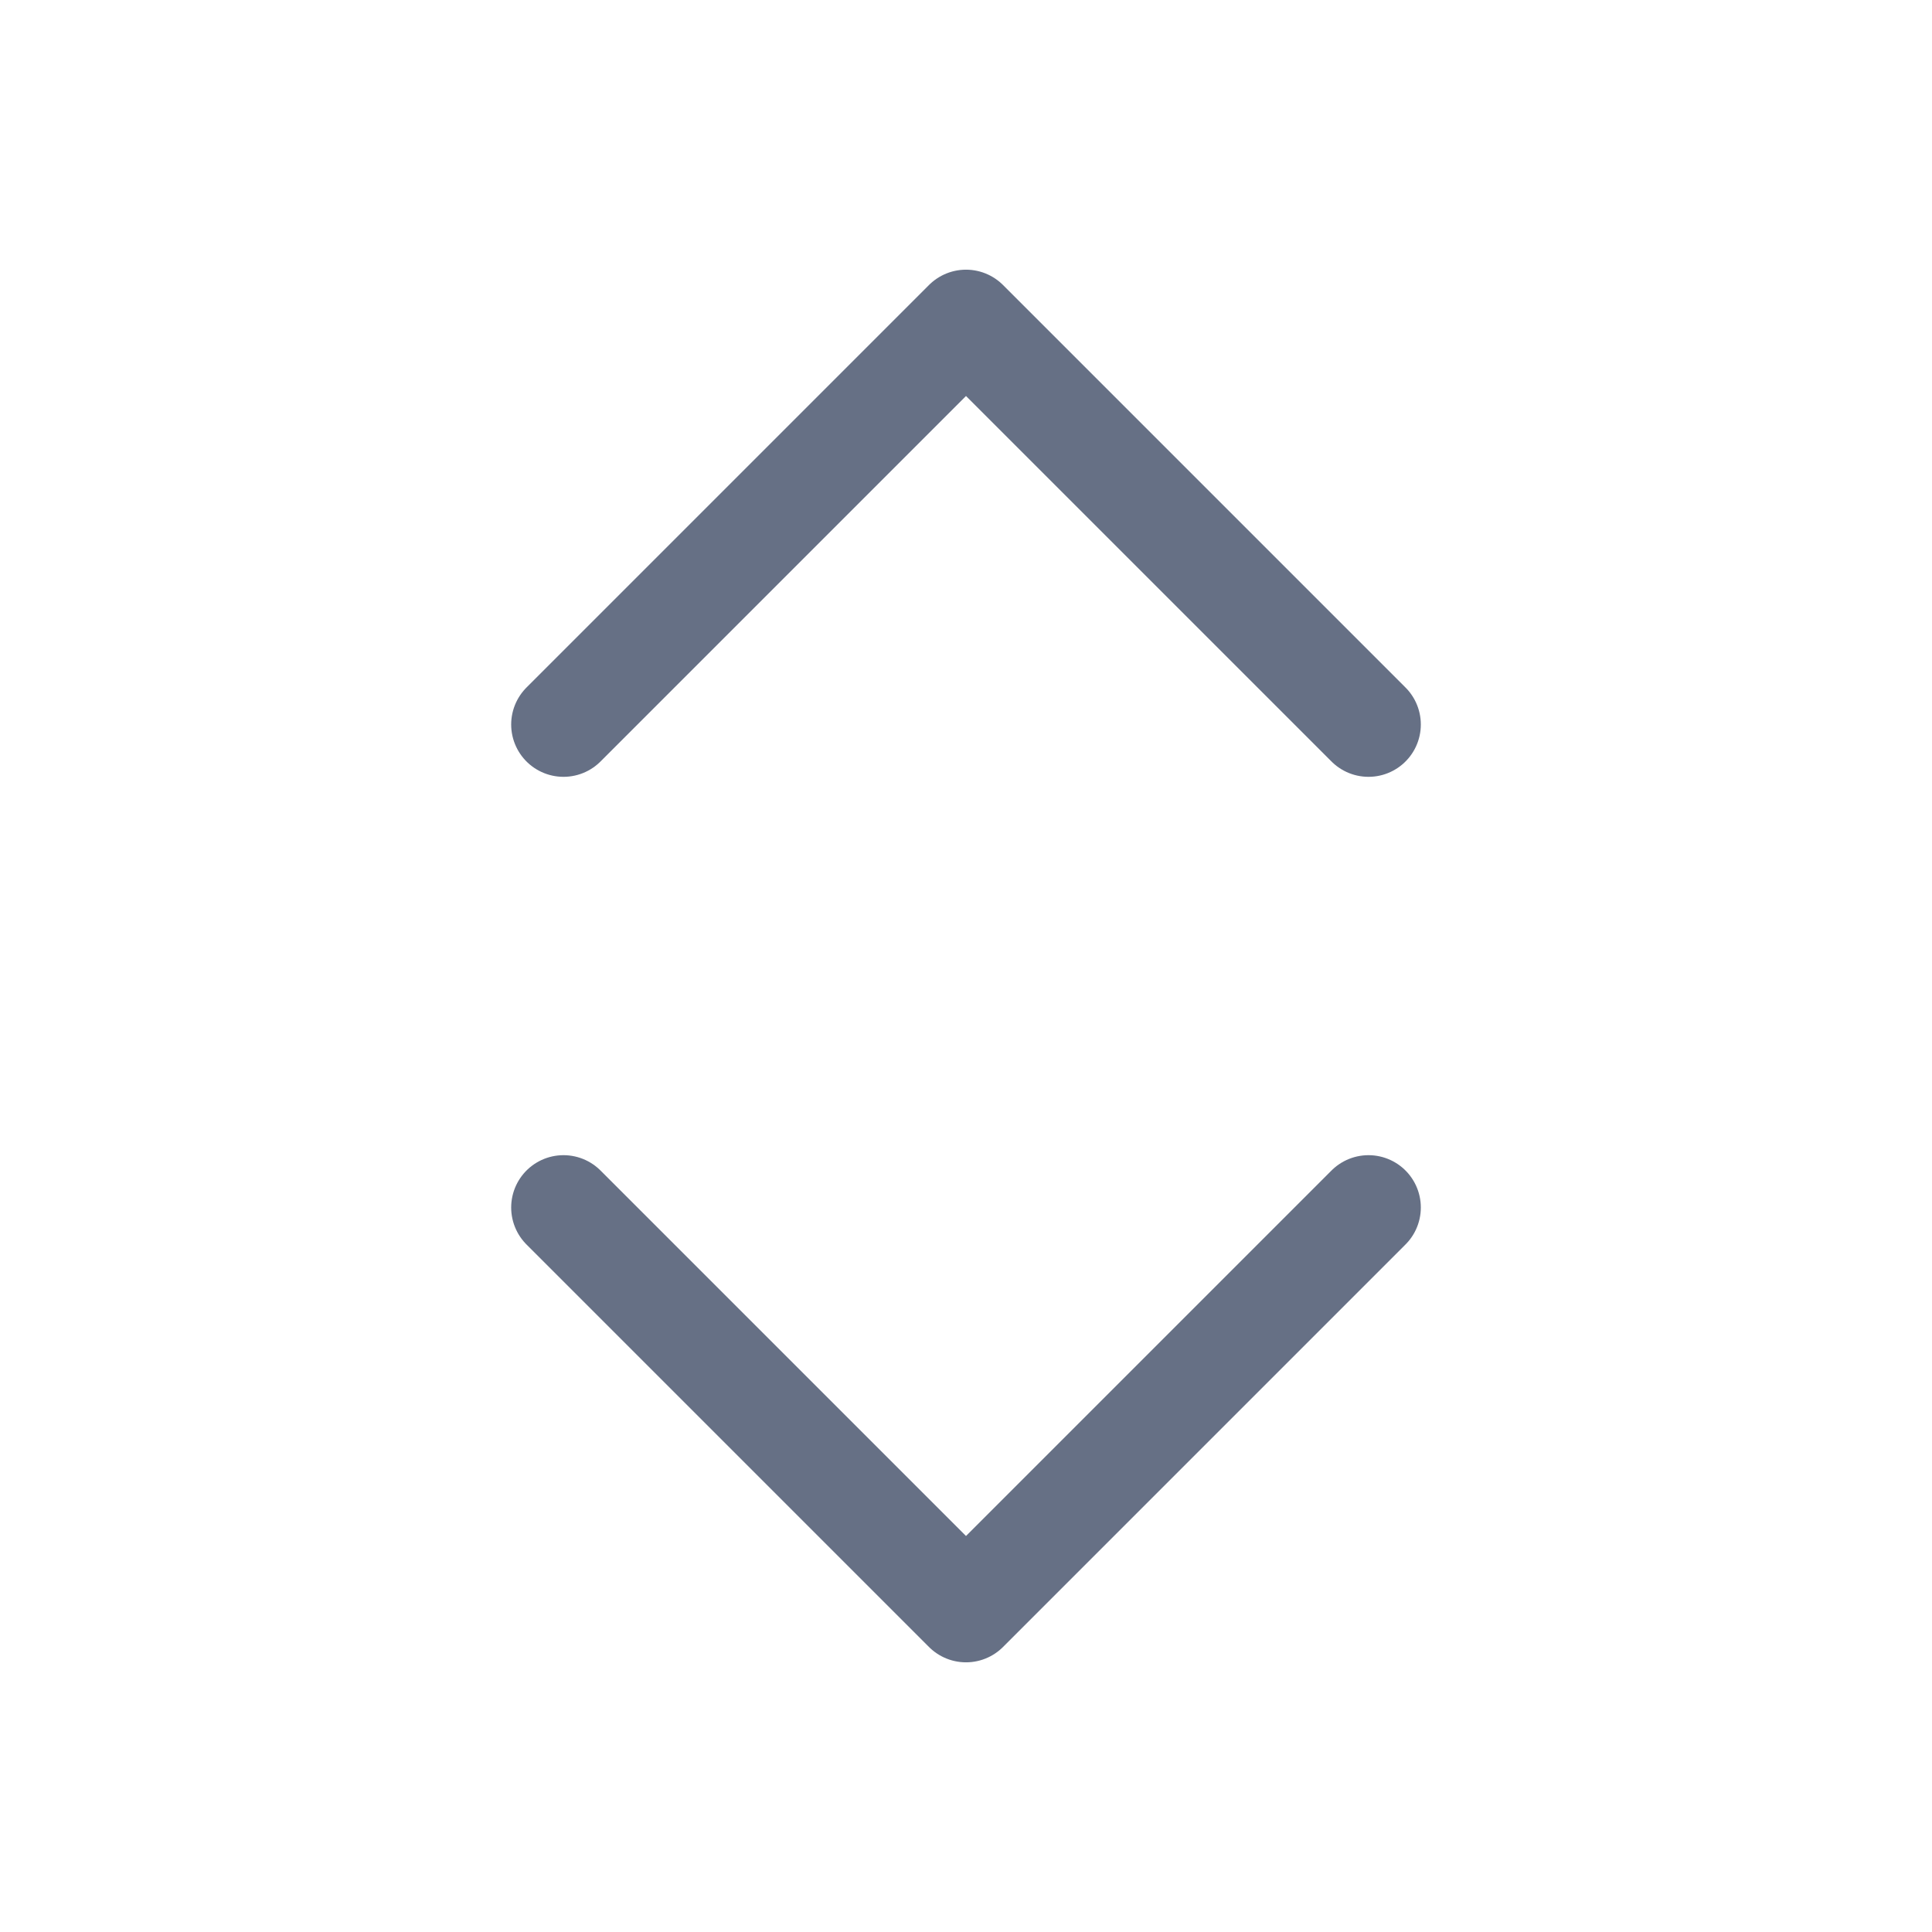
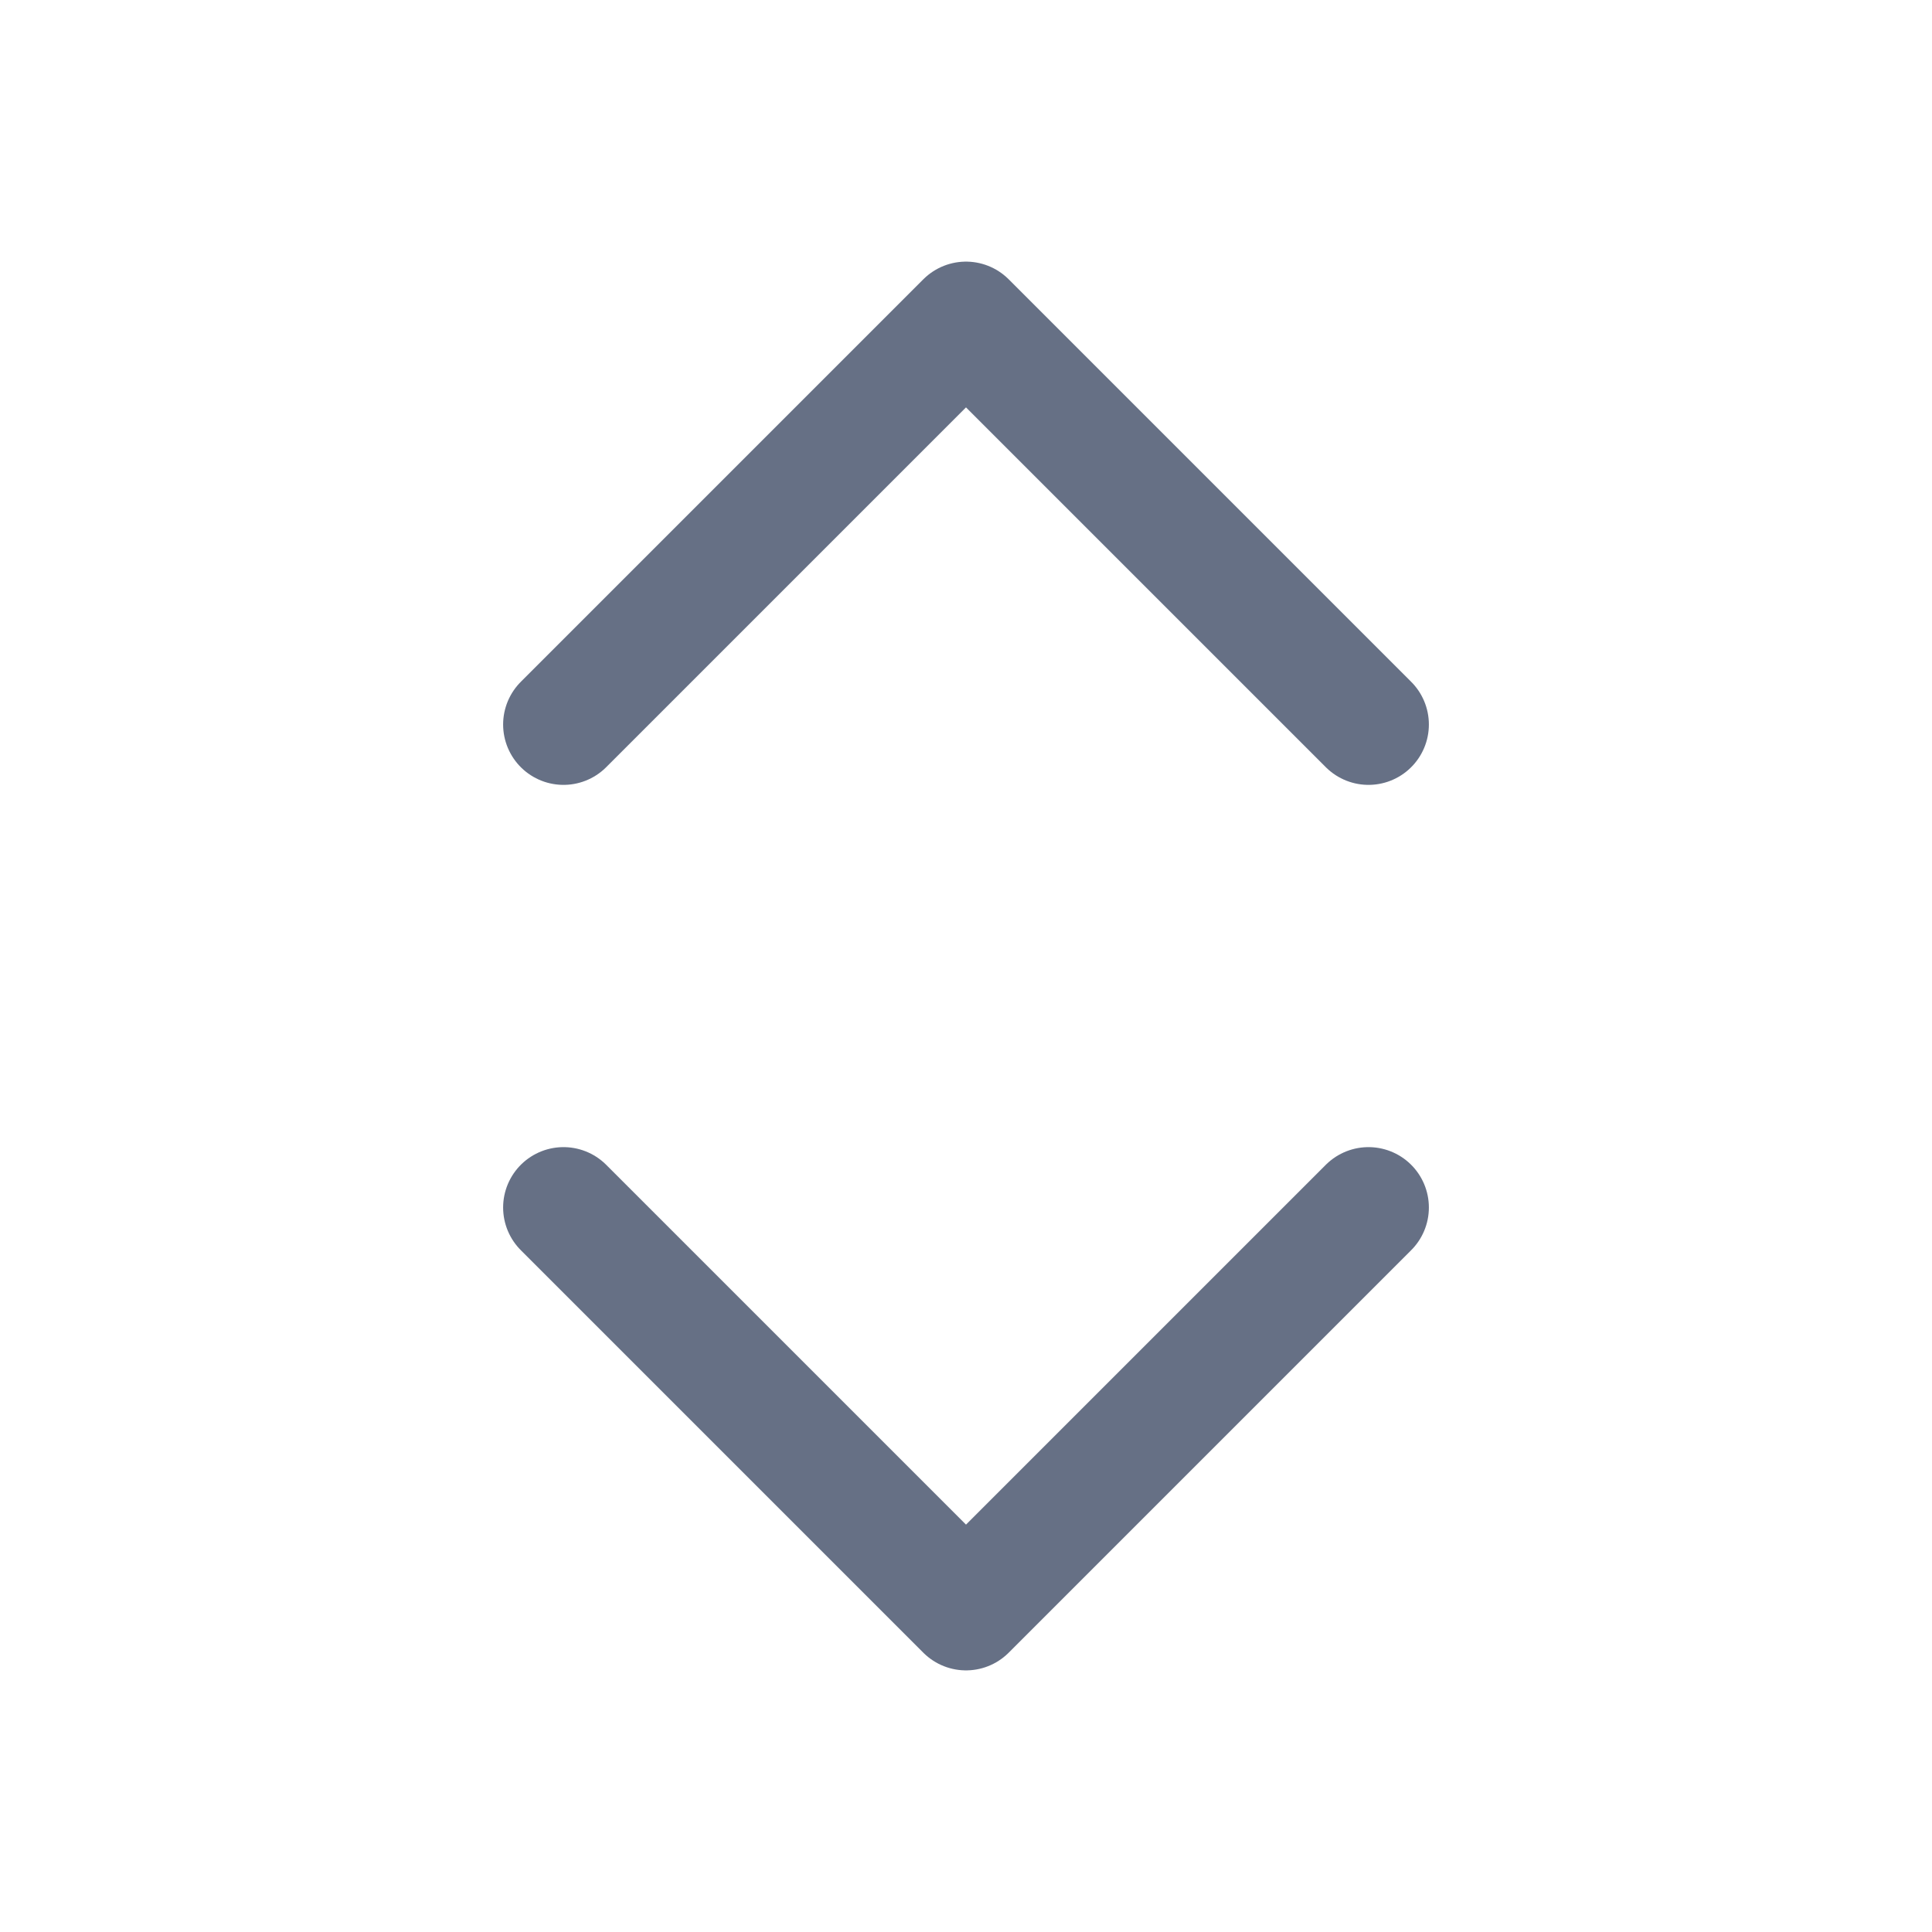
<svg xmlns="http://www.w3.org/2000/svg" width="24" height="24" viewBox="0 0 24 24" fill="none">
-   <path d="M7 15L12 20L17 15M7 9L12 4L17 9" stroke="#667085" stroke-width="1.3" stroke-linecap="round" stroke-linejoin="round" />
+   <path d="M7 15L12 20L17 15M7 9L12 4L17 9" stroke="#667085" stroke-width="1.5" stroke-linecap="round" stroke-linejoin="round" />
</svg>
